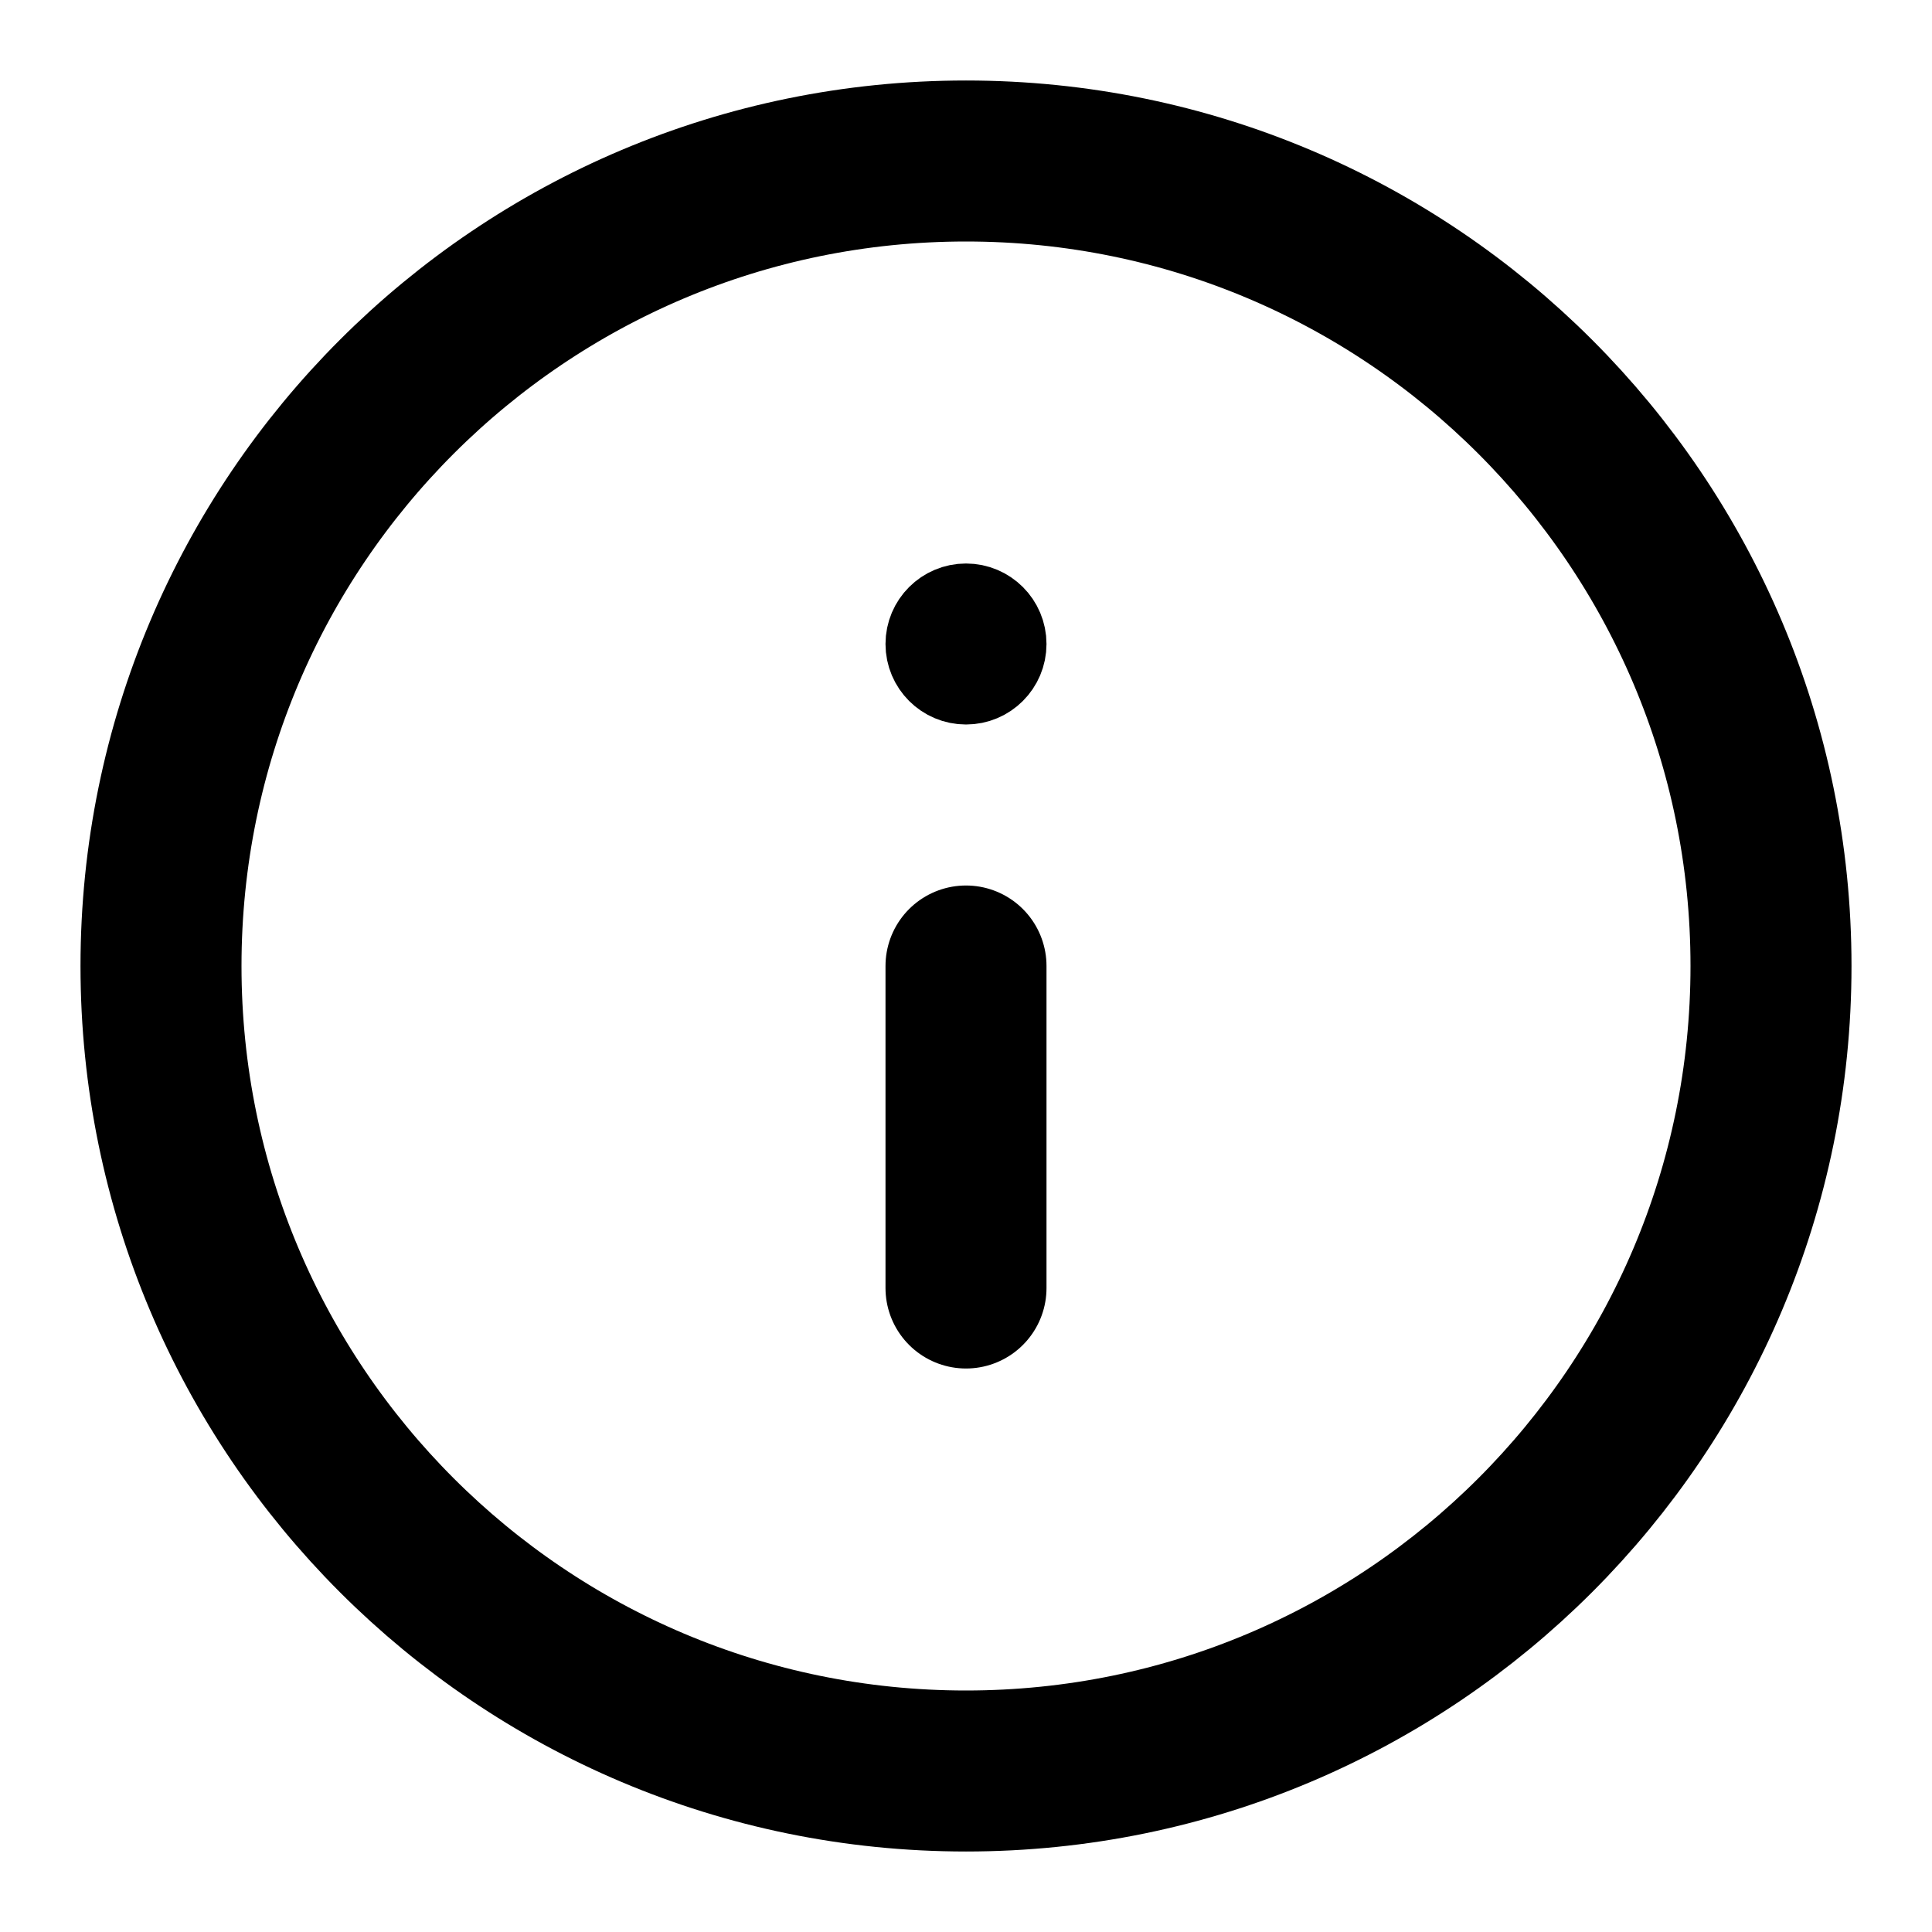
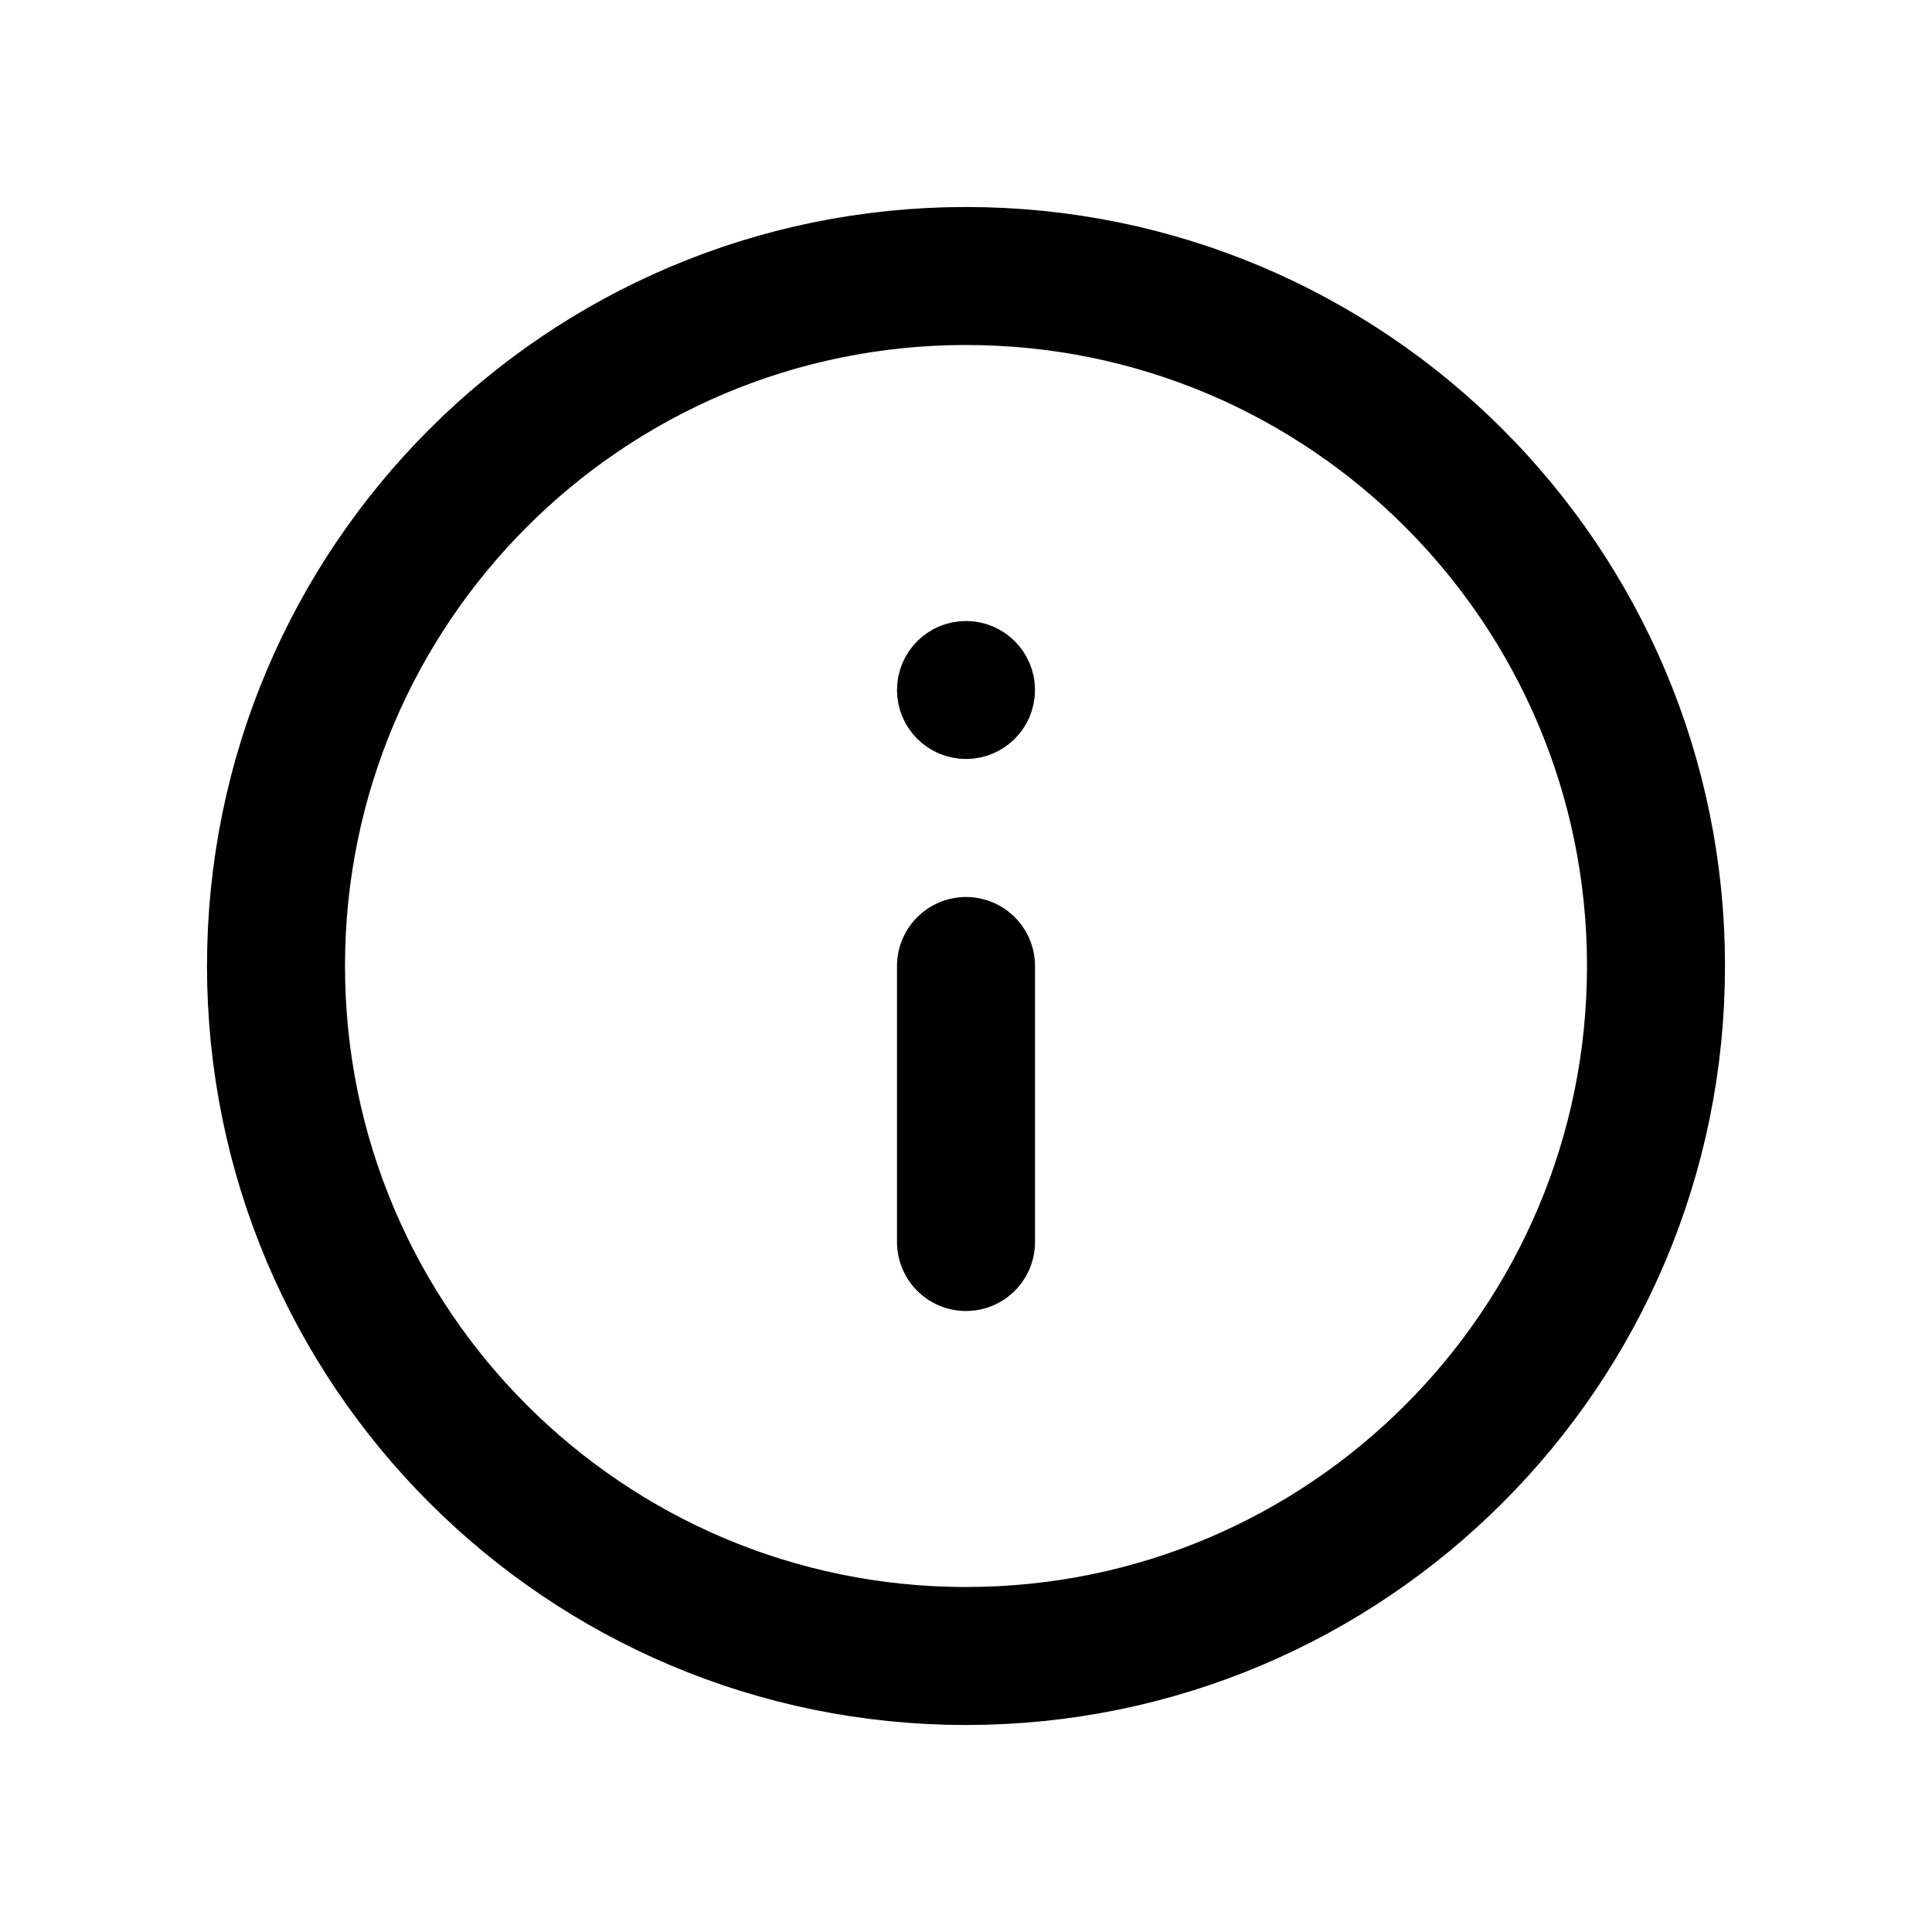
- <svg xmlns="http://www.w3.org/2000/svg" id="icon" viewBox="0 0 24 24" width="24" height="24" fill="none">
-   <path d="M12 22C17.523 22 22 17.523 22 12C22 6.477 17.523 2 12 2C6.477 2 2 6.477 2 12C2 17.523 6.477 22 12 22Z" stroke="currentColor" stroke-width="2" stroke-linecap="round" stroke-linejoin="round" />
-   <path d="M12 16V12" stroke="currentColor" stroke-width="2" stroke-linecap="round" stroke-linejoin="round" />
-   <circle cx="12" cy="8" r="0.5" stroke="currentColor" />
+ <svg xmlns="http://www.w3.org/2000/svg" width="28" height="28" viewBox="0 0 28 28" fill="none">
+   <path d="M14 24C19.523 24 24 19.523 24 14C24 8.477 19.523 4 14 4C8.477 4 4 8.477 4 14C4 19.523 8.477 24 14 24Z" stroke="currentColor" stroke-width="2" stroke-linecap="round" stroke-linejoin="round" />
+   <path d="M14 18V14" stroke="currentColor" stroke-width="2" stroke-linecap="round" stroke-linejoin="round" />
+   <circle cx="14" cy="10" r="0.5" stroke="currentColor" />
</svg>
